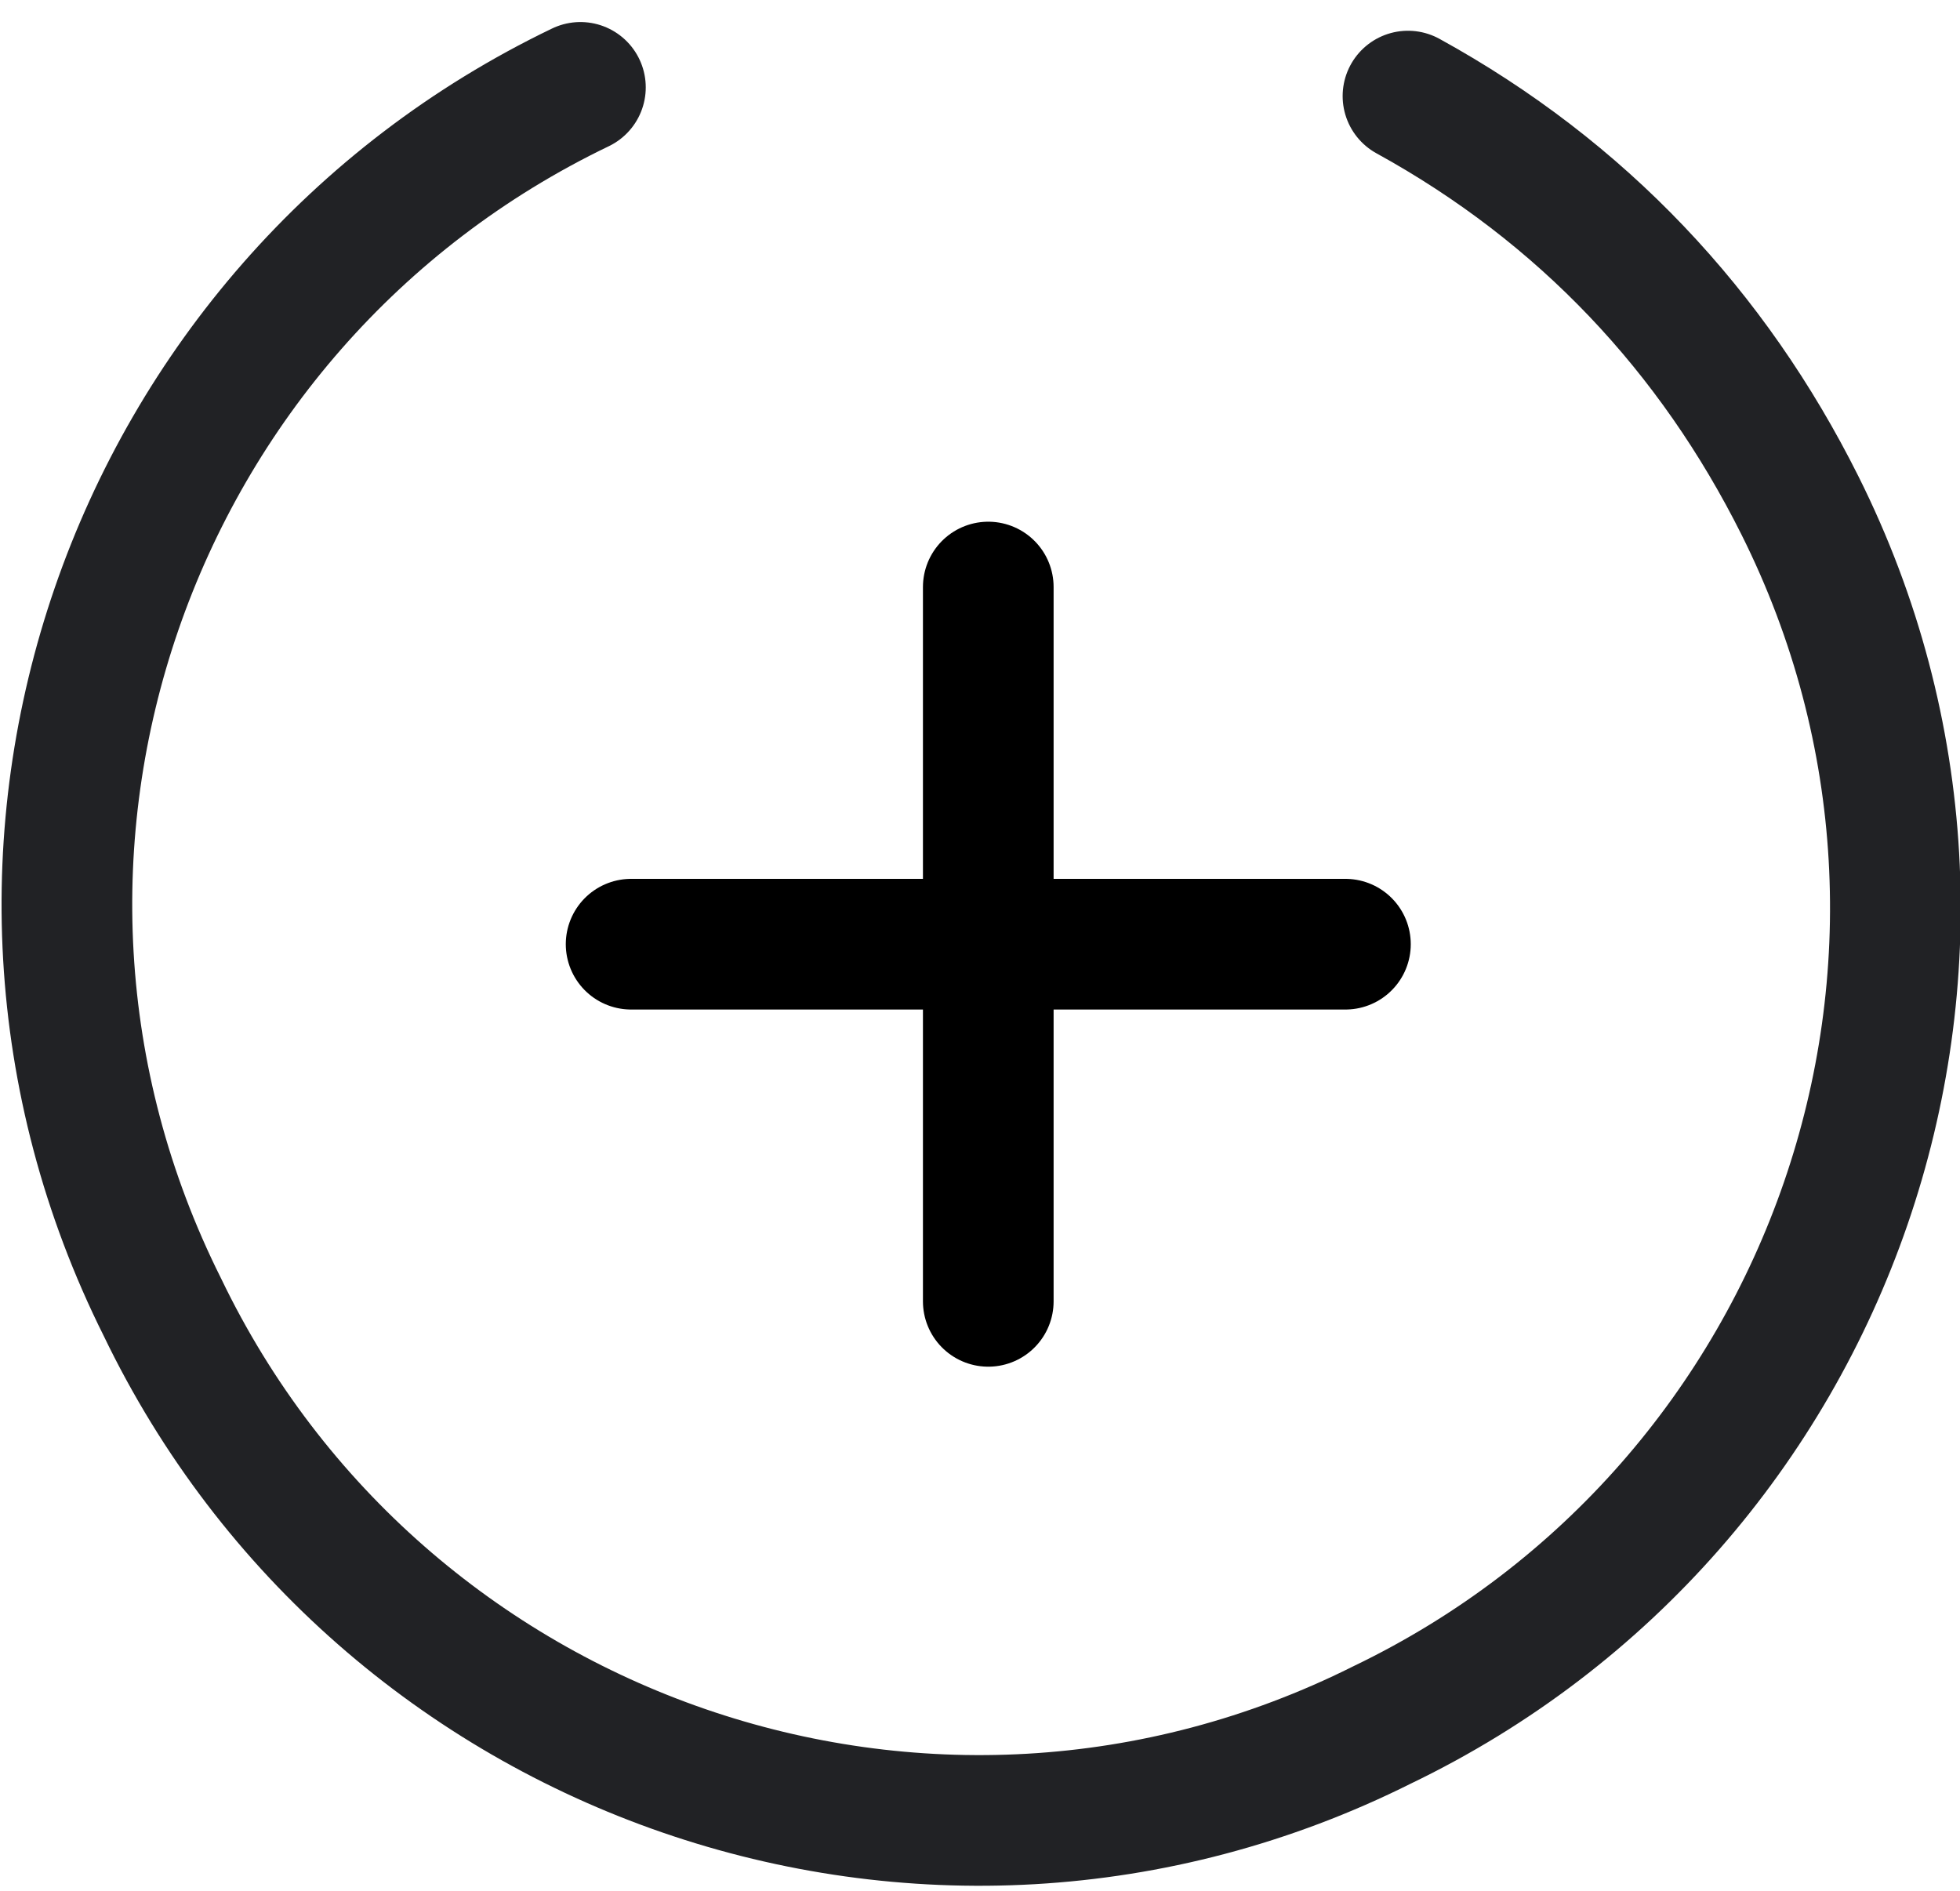
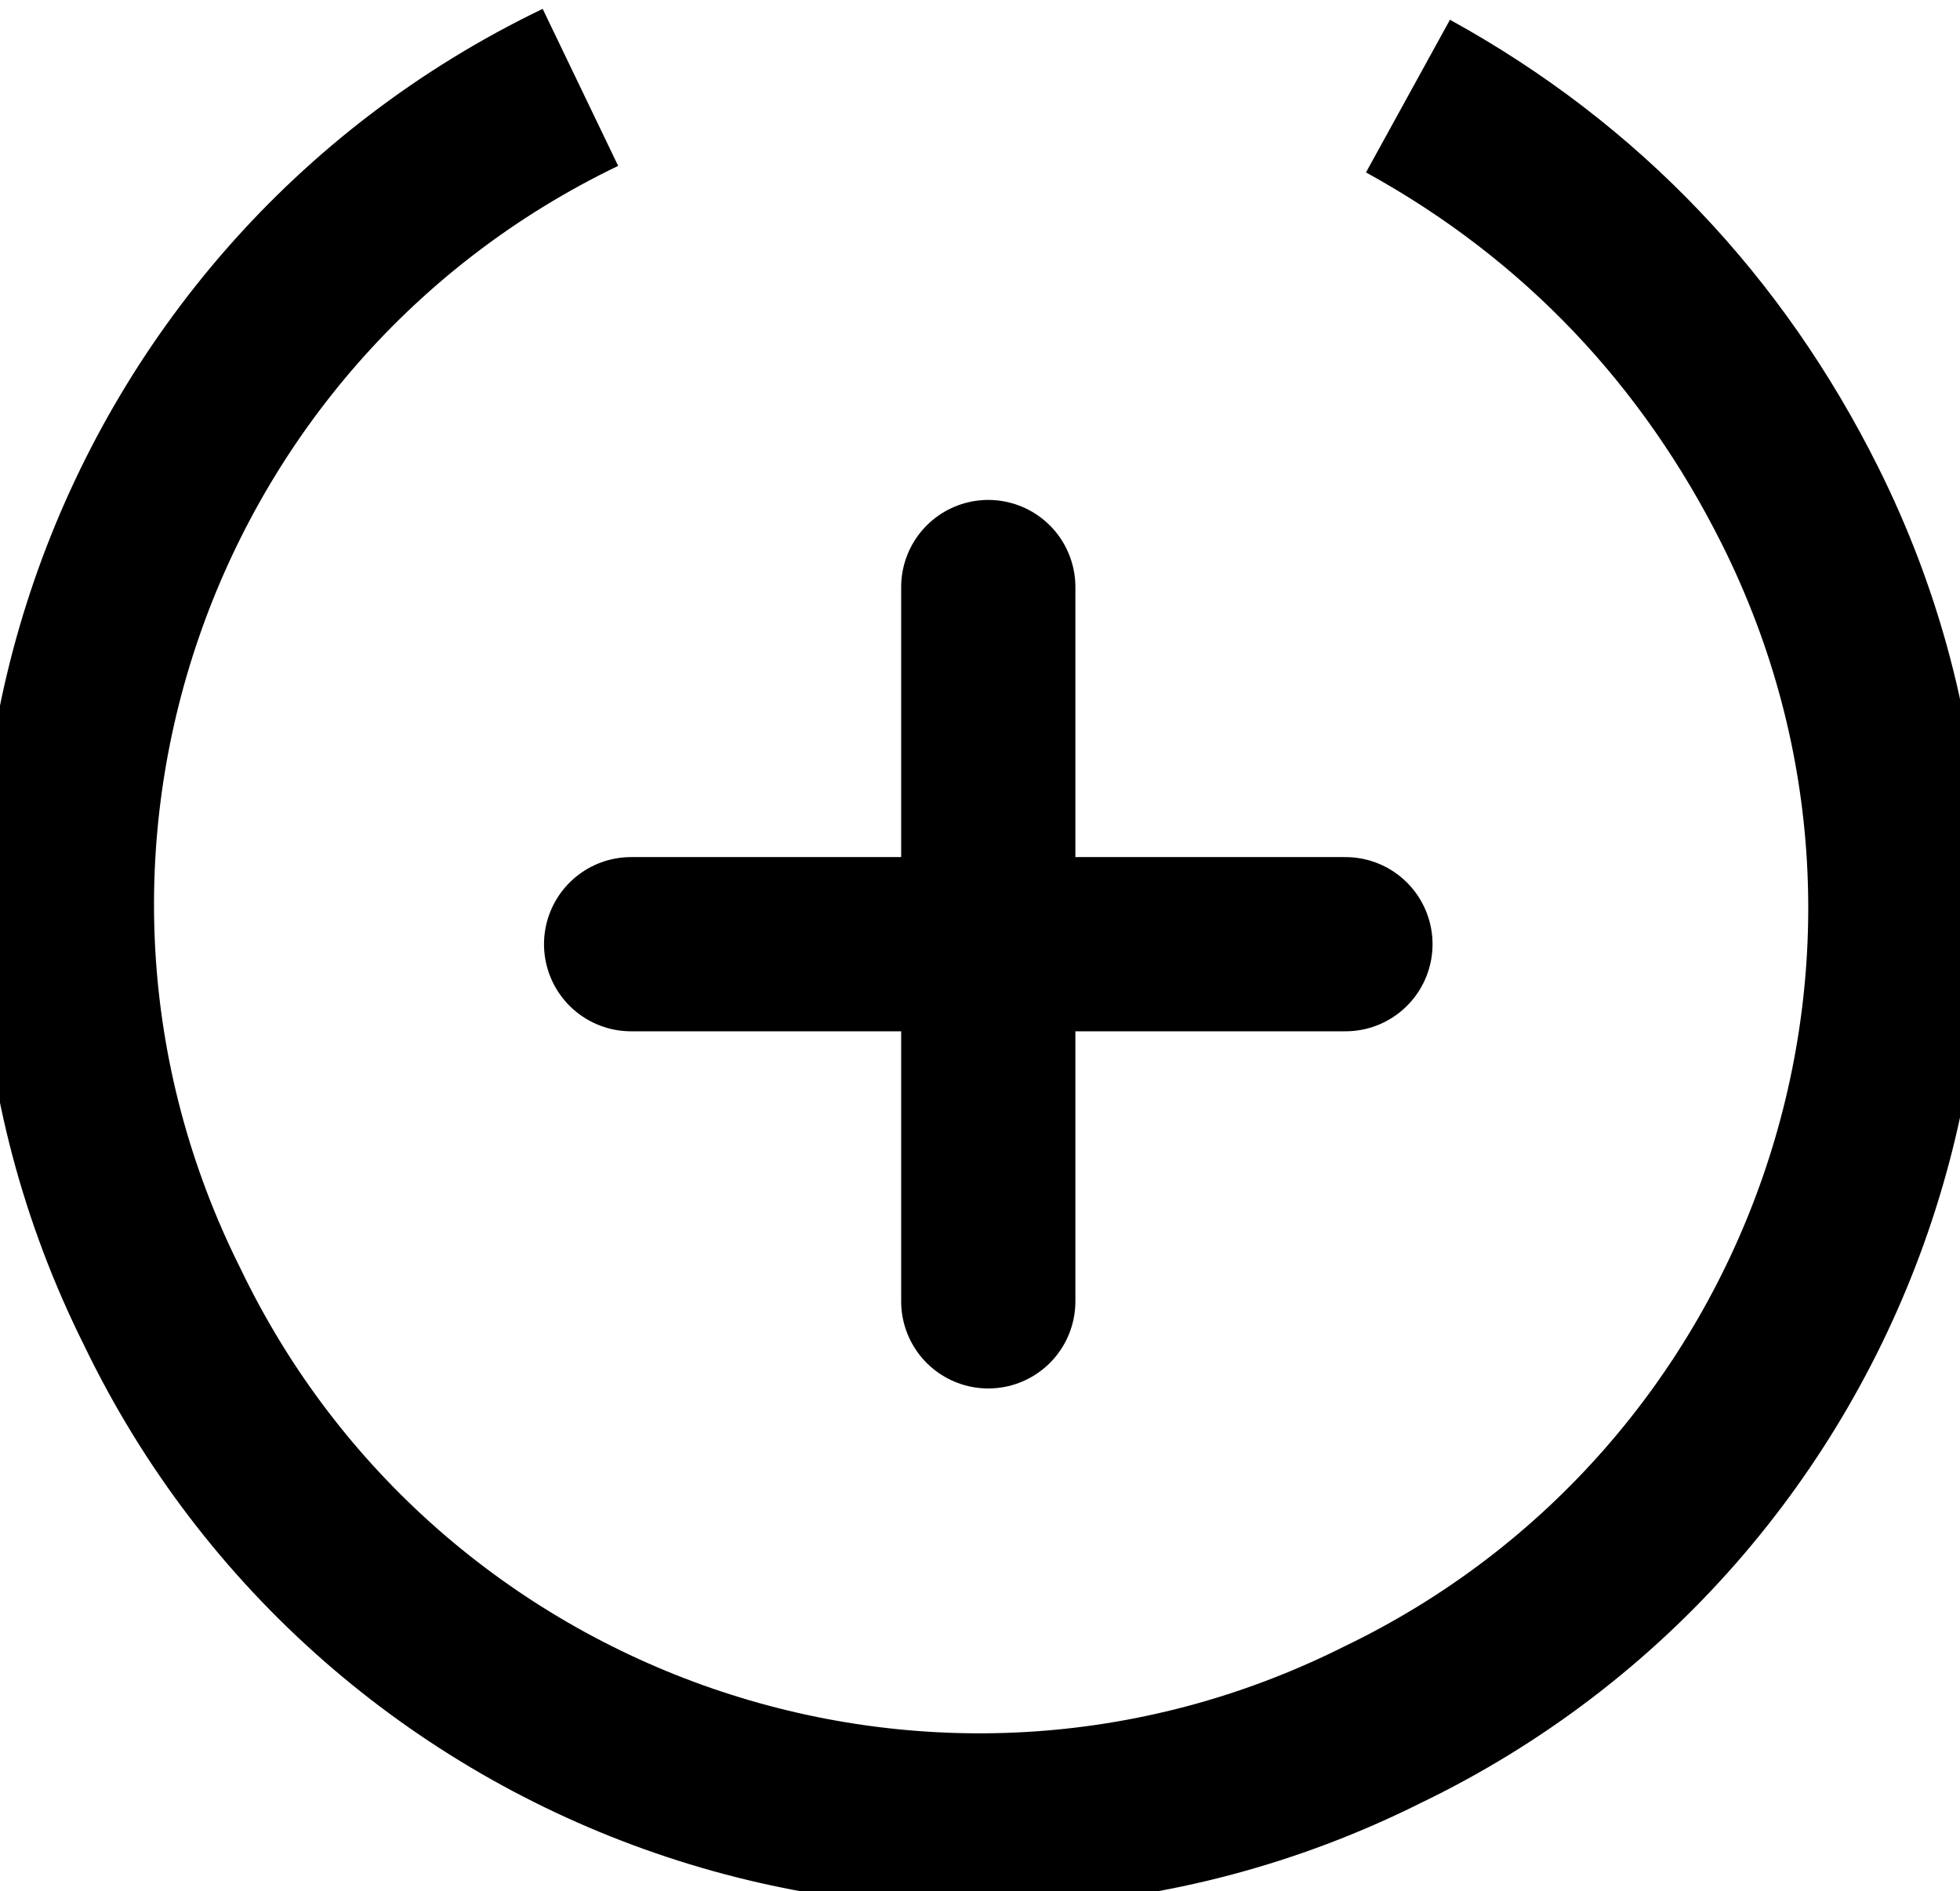
<svg xmlns="http://www.w3.org/2000/svg" version="1.1" id="Layer_1" x="0" y="0" viewBox="0 0 22.5 21.7" xml:space="preserve">
-   <style>.nonce-st0{fill:none;stroke:currentColor;stroke-width:1.5;stroke-linecap:round}</style>
  <g id="Nonce" transform="translate(-10.737 -11.497)">
    <g id="Group_79" transform="translate(.382 .036)">
-       <path id="Path_20" class="nonce-st0" d="M17.6 22.3h8.2" />
-       <path id="Path_21" class="nonce-st0" d="M21.7 18.2v8.2" />
+       <path id="Path_20" fill="none" stroke="currentColor" stroke-width="2" stroke-linecap="round" d="M17.6 22.3h8.2" />
+       <path id="Path_21" fill="none" stroke="currentColor" stroke-width="2" stroke-linecap="round" d="M21.7 18.2v8.2" />
    </g>
-     <path id="Shape_140" d="M17.4 12.5c-5.2 2.5-7.4 8.8-4.8 14 2.5 5.2 8.8 7.4 14 4.8 5.2-2.5 7.4-8.8 4.8-14-1-2-2.5-3.6-4.5-4.7" fill="none" stroke="#212225" stroke-width="1.5" stroke-linecap="round" stroke-linejoin="round" />
+     <path id="Shape_140" d="M17.4 12.5c-5.2 2.5-7.4 8.8-4.8 14 2.5 5.2 8.8 7.4 14 4.8 5.2-2.5 7.4-8.8 4.8-14-1-2-2.5-3.6-4.5-4.7" fill="none" stroke="currentColor" stroke-width="2" />
  </g>
</svg>
